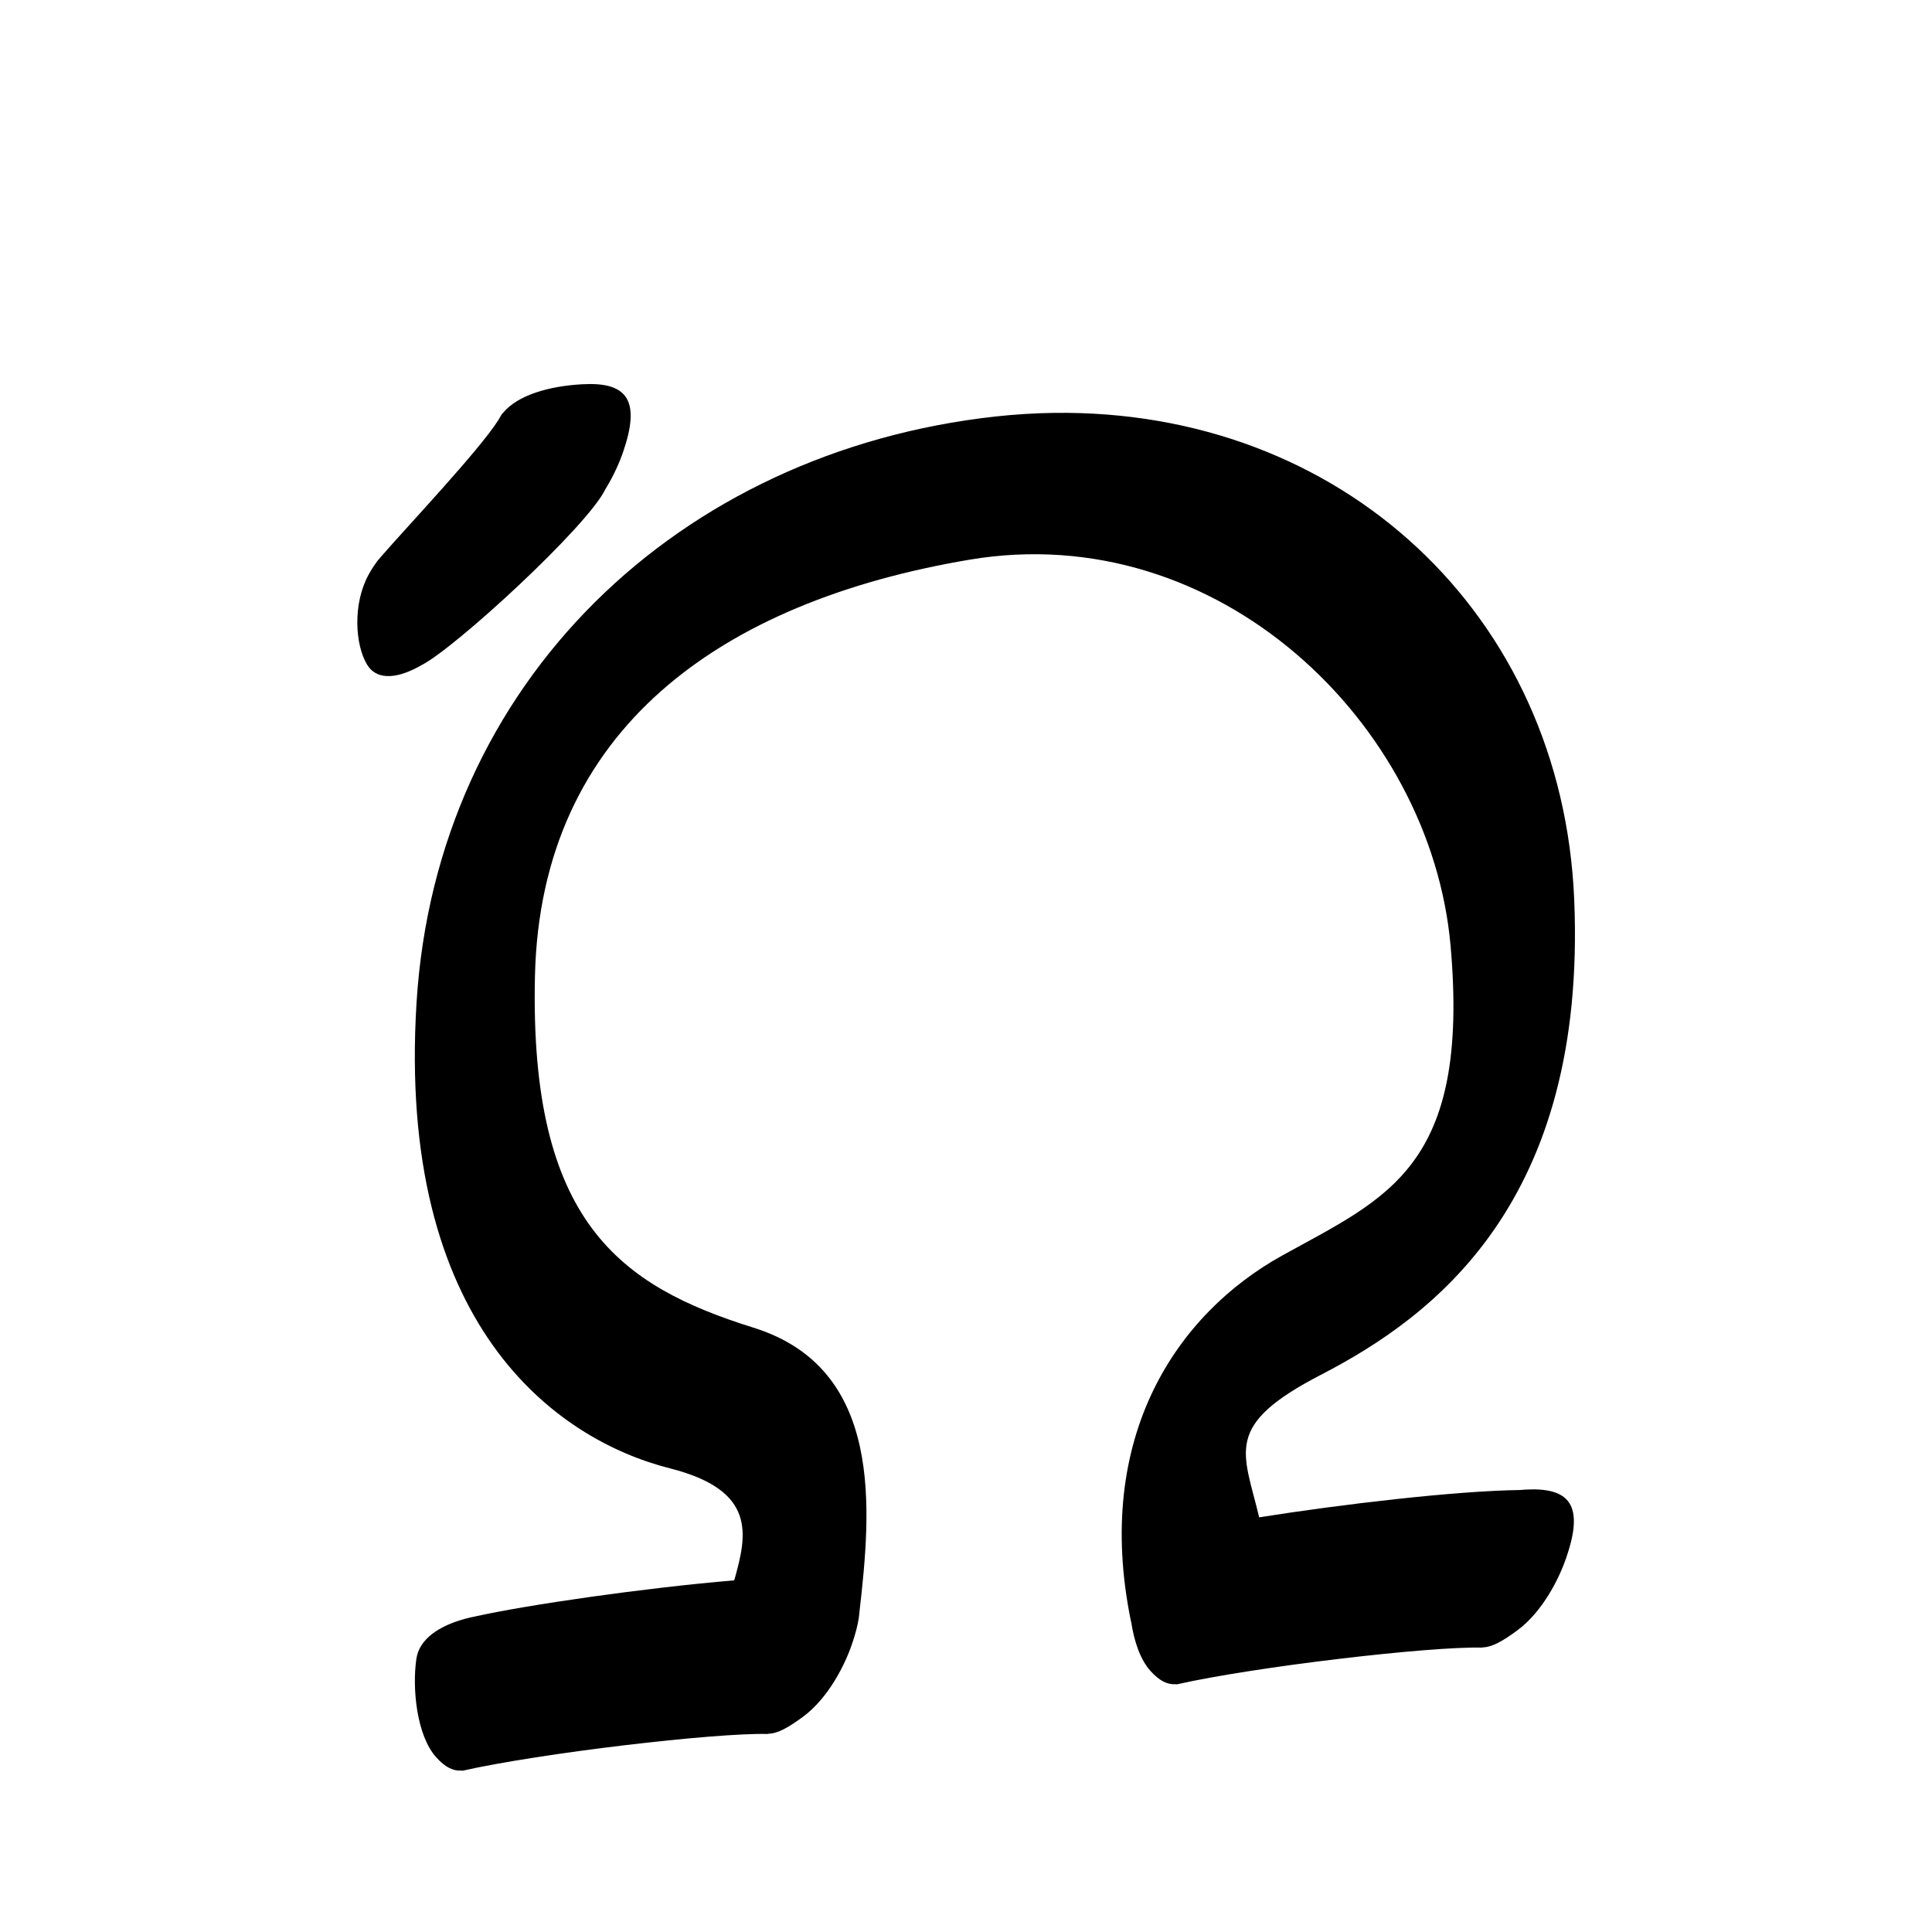
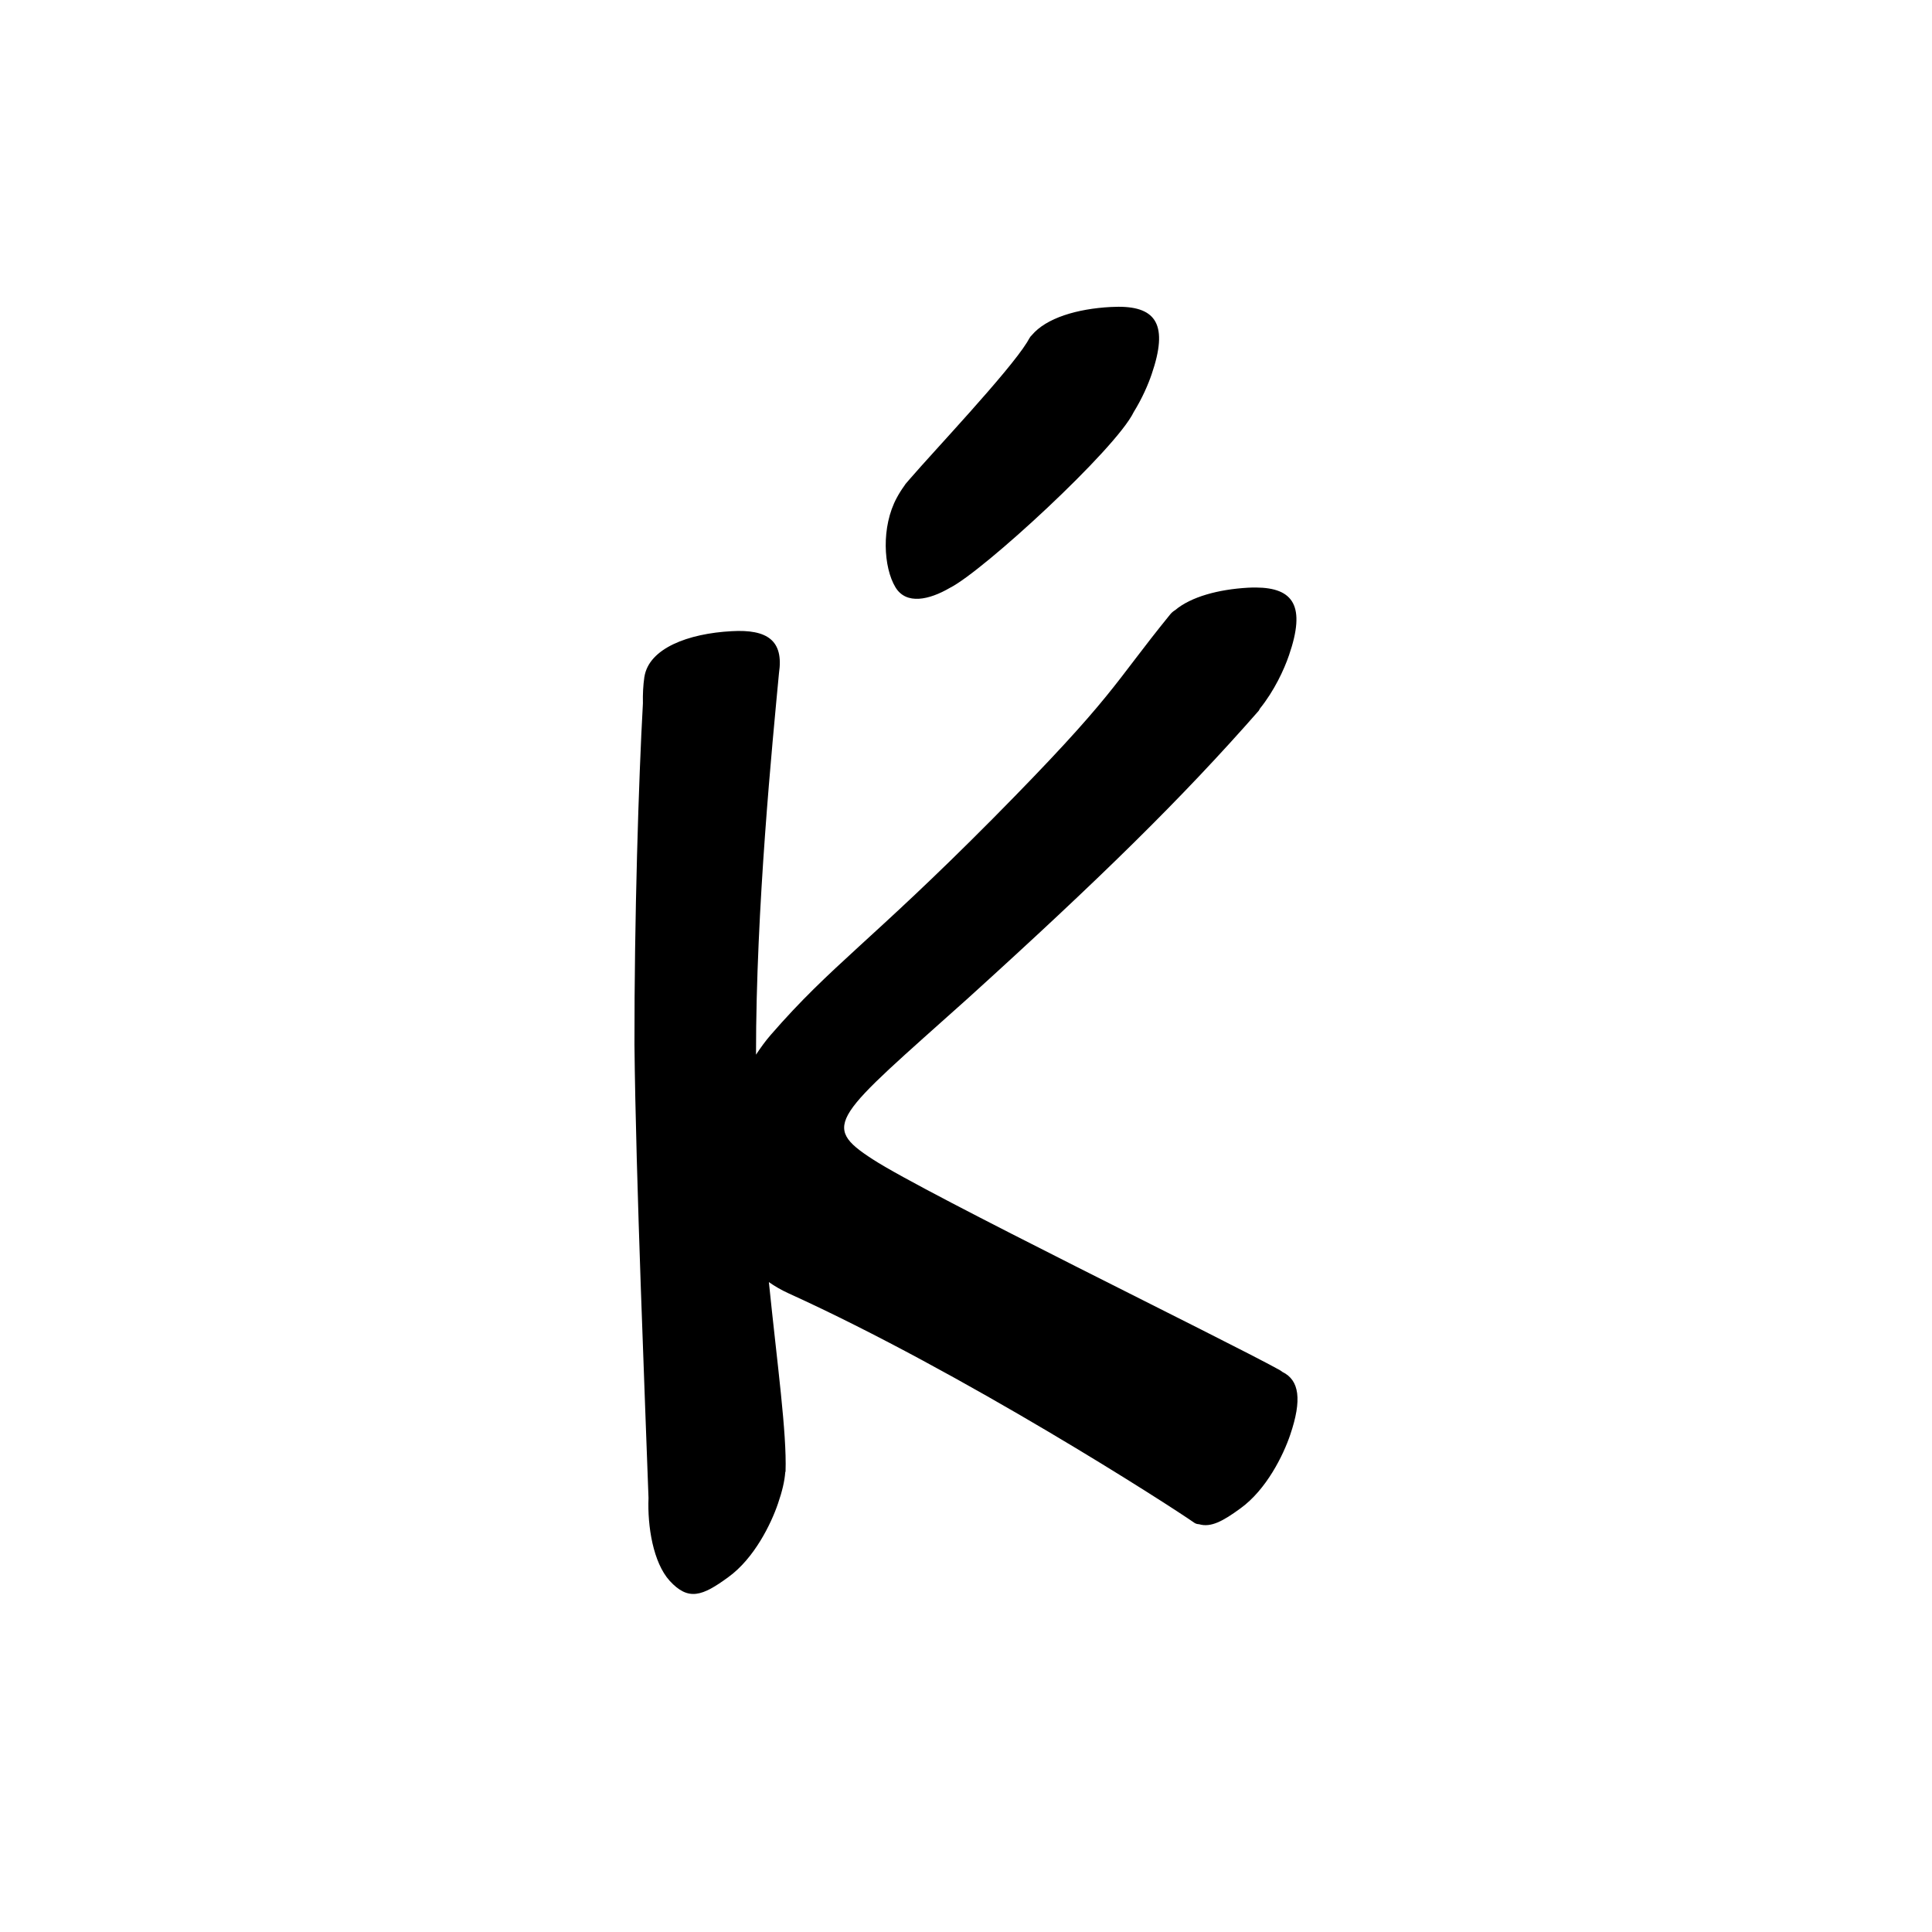
- <svg xmlns="http://www.w3.org/2000/svg" xmlns:ns1="http://xml.openoffice.org/svg/export" version="1.2" width="100mm" height="100mm" viewBox="0 0 10000 10000" preserveAspectRatio="xMidYMid" fill-rule="evenodd" stroke-width="28.222" stroke-linejoin="round" xml:space="preserve" id="svg25">
+ <svg xmlns="http://www.w3.org/2000/svg" xmlns:ns1="http://xml.openoffice.org/svg/export" version="1.2" width="100mm" height="100mm" viewBox="0 0 10000 10000" preserveAspectRatio="xMidYMid" fill-rule="evenodd" stroke-width="28.222" stroke-linejoin="round" xml:space="preserve" id="svg24">
  <defs class="ClipPathGroup" id="defs2">
    <clipPath id="presentation_clip_path_shrink" clipPathUnits="userSpaceOnUse">
      <rect x="10" y="10" width="9980" height="9980" id="rect2" />
    </clipPath>
  </defs>
  <defs class="TextShapeIndex" id="defs3">
-     <g ns1:slide="id1" ns1:id-list="id3 id4 id5 id6 id7 id8 id9 id10 id11 id12" id="g2" />
+     <g ns1:slide="id1" ns1:id-list="id3 id4 id5 id6 id7 id8 id9 id10 id11" id="g2" />
  </defs>
  <defs class="EmbeddedBulletChars" id="defs12">
    <g id="bullet-char-template-57356" transform="scale(0.0004882812,-0.0004882812)">
      <path d="M 580,1141 L 1163,571 580,0 -4,571 580,1141 Z" id="path3" />
    </g>
    <g id="bullet-char-template-57354" transform="scale(0.0004882812,-0.0004882812)">
      <path d="M 8,1128 L 1137,1128 1137,0 8,0 8,1128 Z" id="path4" />
    </g>
    <g id="bullet-char-template-10146" transform="scale(0.0004882812,-0.0004882812)">
      <path d="M 174,0 L 602,739 174,1481 1456,739 174,0 Z M 1358,739 L 309,1346 659,739 1358,739 Z" id="path5" />
    </g>
    <g id="bullet-char-template-10132" transform="scale(0.0004882812,-0.0004882812)">
      <path d="M 2015,739 L 1276,0 717,0 1260,543 174,543 174,936 1260,936 717,1481 1274,1481 2015,739 Z" id="path6" />
    </g>
    <g id="bullet-char-template-10007" transform="scale(0.0004882812,-0.0004882812)">
      <path d="M 0,-2 C -7,14 -16,27 -25,37 L 356,567 C 262,823 215,952 215,954 215,979 228,992 255,992 264,992 276,990 289,987 310,991 331,999 354,1012 L 381,999 492,748 772,1049 836,1024 860,1049 C 881,1039 901,1025 922,1006 886,937 835,863 770,784 769,783 710,716 594,584 L 774,223 C 774,196 753,168 711,139 L 727,119 C 717,90 699,76 672,76 641,76 570,178 457,381 L 164,-76 C 142,-110 111,-127 72,-127 30,-127 9,-110 8,-76 1,-67 -2,-52 -2,-32 -2,-23 -1,-13 0,-2 Z" id="path7" />
    </g>
    <g id="bullet-char-template-10004" transform="scale(0.0004882812,-0.0004882812)">
      <path d="M 285,-33 C 182,-33 111,30 74,156 52,228 41,333 41,471 41,549 55,616 82,672 116,743 169,778 240,778 293,778 328,747 346,684 L 369,508 C 377,444 397,411 428,410 L 1163,1116 C 1174,1127 1196,1133 1229,1133 1271,1133 1292,1118 1292,1087 L 1292,965 C 1292,929 1282,901 1262,881 L 442,47 C 390,-6 338,-33 285,-33 Z" id="path8" />
    </g>
    <g id="bullet-char-template-9679" transform="scale(0.0004882812,-0.0004882812)">
      <path d="M 813,0 C 632,0 489,54 383,161 276,268 223,411 223,592 223,773 276,916 383,1023 489,1130 632,1184 813,1184 992,1184 1136,1130 1245,1023 1353,916 1407,772 1407,592 1407,412 1353,268 1245,161 1136,54 992,0 813,0 Z" id="path9" />
    </g>
    <g id="bullet-char-template-8226" transform="scale(0.0004882812,-0.0004882812)">
      <path d="M 346,457 C 273,457 209,483 155,535 101,586 74,649 74,723 74,796 101,859 155,911 209,963 273,989 346,989 419,989 480,963 531,910 582,859 608,796 608,723 608,648 583,586 532,535 482,483 420,457 346,457 Z" id="path10" />
    </g>
    <g id="bullet-char-template-8211" transform="scale(0.0004882812,-0.0004882812)">
      <path d="M -4,459 L 1135,459 1135,606 -4,606 -4,459 Z" id="path11" />
    </g>
    <g id="bullet-char-template-61548" transform="scale(0.0004882812,-0.0004882812)">
      <path d="M 173,740 C 173,903 231,1043 346,1159 462,1274 601,1332 765,1332 928,1332 1067,1274 1183,1159 1299,1043 1357,903 1357,740 1357,577 1299,437 1183,322 1067,206 928,148 765,148 601,148 462,206 346,322 231,437 173,577 173,740 Z" id="path12" />
    </g>
  </defs>
-   <path id="path13" d="M 3054.801 1987.786 C 3041.782 1987.774 3028.164 1988.162 3013.976 1988.974 C 2840.855 1998.167 2680.769 2045.579 2605.836 2134.65 C 2600.665 2139.203 2596.364 2144.604 2593.02 2150.98 C 2592.496 2151.999 2591.776 2153.232 2591.211 2154.287 C 2587.357 2160.151 2583.766 2166.137 2580.618 2172.322 C 2483.534 2328.437 2092.864 2741.248 1975.538 2877.654 C 1971.146 2882.439 1966.916 2887.529 1962.671 2892.64 C 1959.781 2896.096 1954.363 2902.089 1952.025 2904.991 C 1949.906 2907.622 1948.023 2910.692 1946.186 2913.776 C 1932.432 2932.584 1919.371 2953.114 1907.015 2975.994 C 1825.015 3126.994 1837.987 3337.997 1899.987 3439.997 C 1955.53 3531.373 2073.65 3505.489 2181.055 3443.046 C 2351.273 3358.547 3040.445 2725 3132.987 2533.024 C 3133.052 2532.89 3133.078 2532.744 3133.142 2532.61 C 3176.699 2462.177 3207.789 2390.648 3226.005 2337.015 C 3313.192 2082.952 3250.072 1987.954 3054.801 1987.786 z M 5453.362 2137.131 C 5354.048 2138.541 5253.191 2144.742 5151.003 2155.992 C 3515.003 2336.992 2258.992 3528.019 2155.992 5190.019 C 2052.992 6852.019 2872.023 7449.001 3467.023 7600.001 C 3918.115 7714.48 3867.416 7942.792 3800.388 8179.862 C 3334.087 8219.292 2734.755 8305.647 2460.47 8366.466 C 2445.786 8369.417 2431.373 8372.625 2417.32 8376.233 C 2416.33 8376.474 2414.991 8376.768 2414.013 8377.008 C 2413.854 8377.048 2413.706 8377.121 2413.548 8377.163 C 2274.468 8413.611 2169.729 8482.589 2155.011 8587.021 C 2133.011 8737.021 2156.002 8982.982 2258.002 9095.982 C 2303.792 9146.493 2344.011 9167.091 2387.916 9164.402 C 2390.271 9164.707 2392.576 9165.272 2394.996 9165.022 C 2797.996 9074.022 3701.987 8968.008 3972.987 8975.008 C 3974.768 8974.904 3976.686 8974.139 3978.517 8973.767 C 4028.278 8971.916 4082.545 8940.131 4154.992 8887.003 C 4288.992 8789.003 4375.997 8611.992 4410.997 8505.992 C 4427.757 8457.334 4438.851 8414.587 4444.638 8377.111 C 4444.688 8376.718 4444.954 8376.369 4445 8375.975 C 4445.1 8375.101 4445.209 8374.111 4445.31 8373.236 C 4446.791 8363.095 4447.788 8353.44 4448.462 8344.09 C 4508.908 7815.044 4577.792 7083.848 3900.02 6871.984 C 3209.02 6655.984 2738.978 6324.976 2768.978 5049.976 C 2798.978 3774.976 3730.988 3113.981 5017.988 2896.981 C 6304.988 2679.981 7406.017 3745.017 7508.017 4894.016 C 7610.017 6043.016 7176.977 6198.983 6635.977 6498.983 C 6094.977 6798.983 5657.01 7433.976 5854.01 8392.976 C 5854.213 8394.046 5854.915 8394.816 5855.146 8395.87 C 5870.174 8494.762 5901.742 8589.996 5954.985 8648.981 C 6000.776 8699.492 6040.994 8720.09 6084.9 8717.401 C 6087.254 8717.706 6089.56 8718.27 6091.98 8718.021 C 6494.98 8627.021 7399.023 8521.006 7670.023 8528.006 C 7671.794 8527.903 7673.68 8527.135 7675.5 8526.766 C 7725.261 8524.915 7779.528 8493.129 7851.975 8440.002 C 7985.975 8342.002 8072.98 8164.991 8107.98 8058.991 C 8200.98 7788.991 8122.986 7698.02 7896.986 7710.02 C 7886.931 7710.596 7877.015 7711.463 7867.065 7712.294 C 7533.479 7716.734 6944.175 7785.898 6517.483 7853.732 C 6436.024 7511.636 6329.454 7378.523 6836.999 7116 C 7416.999 6816 8214.978 6226.98 8147.978 4653.98 C 8085.166 3179.292 6943.079 2115.974 5453.362 2137.131 z " />
+   <path id="path13" d="M 5789.827 1587.81 C 5776.809 1587.799 5763.19 1588.186 5749.003 1588.999 C 5575.618 1598.205 5415.288 1645.702 5340.501 1735.036 C 5335.499 1739.519 5331.256 1744.786 5327.995 1751.004 C 5327.516 1751.937 5326.803 1753.039 5326.29 1754.002 C 5322.455 1759.819 5318.991 1765.799 5315.851 1771.933 C 5219.152 1927.797 4827.672 2341.47 4710.41 2477.833 C 4706.229 2482.394 4702.159 2487.24 4698.111 2492.096 C 4695.068 2495.731 4689.443 2501.984 4687.001 2505.015 C 4684.823 2507.718 4682.937 2510.827 4681.058 2514.007 C 4667.358 2532.763 4654.302 2553.219 4641.99 2576.019 C 4559.99 2727.019 4573.014 2938.021 4635.014 3040.021 C 4690.638 3131.532 4809.016 3105.403 4916.547 3042.76 C 5087.609 2957.275 5775.561 2324.786 5868.014 2132.996 C 5868.082 2132.857 5868.154 2132.723 5868.221 2132.583 C 5911.77 2062.158 5942.767 1990.615 5960.98 1936.988 C 6048.167 1682.925 5985.098 1587.978 5789.827 1587.81 z M 6499.965 3040.951 C 6486.892 3040.878 6473.235 3041.235 6458.985 3041.985 C 6306.771 3050.74 6165.086 3088.585 6082.316 3158.153 C 6073.176 3163.685 6064.585 3170.7 6056.995 3180.013 C 5755.995 3550.013 5776.014 3593.002 5139.014 4237.002 C 4504.014 4877.002 4304.007 4993.986 3989.007 5356.986 C 3961.936 5388.095 3936.959 5422.797 3913.095 5458.892 C 3912.791 4698.404 3998.142 3845.199 4031.95 3484.283 C 4057.4 3315.21 3971.625 3256.364 3787.004 3266.984 C 3561.259 3278.918 3358.347 3356.163 3335.455 3503.559 C 3335.378 3504.042 3335.035 3504.522 3334.99 3505.006 C 3334.959 3505.447 3334.918 3506.319 3334.887 3506.763 C 3329.134 3546.077 3326.59 3592.127 3327.704 3640.656 C 3305.673 4032.429 3283.085 4758.855 3283.986 5407.99 C 3290.613 6087.726 3340.953 7303.246 3356.694 7753.48 C 3350.782 7900.089 3380.674 8087.464 3465.99 8181.981 C 3562.99 8287.981 3635.002 8262.016 3770.002 8163.016 C 3904.002 8066.016 3990.989 7888.006 4026.989 7782.006 C 4048.913 7718.592 4061.21 7665.181 4064.403 7620.568 C 4064.892 7619.055 4065.751 7617.477 4066.005 7616.021 C 4072.73 7416.72 4023.756 7067.591 3979.654 6636.132 C 4010.443 6657.632 4043.953 6677.187 4080.991 6694.01 C 4987.991 7106.01 6052 7790.999 6182 7881.999 C 6188.875 7886.828 6197.246 7888.887 6206.443 7889.389 C 6267.3 7907.392 6329.757 7873.931 6421.003 7807.017 C 6555.003 7710.017 6641.99 7532.989 6677.99 7426.989 C 6740.2 7244.416 6725.023 7143.806 6638.251 7101.427 C 6633.324 7097.852 6628.636 7094.098 6623.007 7090.988 C 6345.007 6936.988 4795.019 6180.977 4518.019 6000.977 C 4242.019 5822.977 4320.015 5784.987 5008.015 5168.987 C 5691.015 4549.987 6117.003 4133 6515.003 3679 C 6517.39 3675.546 6519.184 3671.738 6521.101 3667.993 C 6595.78 3575.186 6646.615 3465.74 6671.996 3391.008 C 6759.183 3137.883 6696.06 3042.05 6499.965 3040.951 z " />
</svg>
